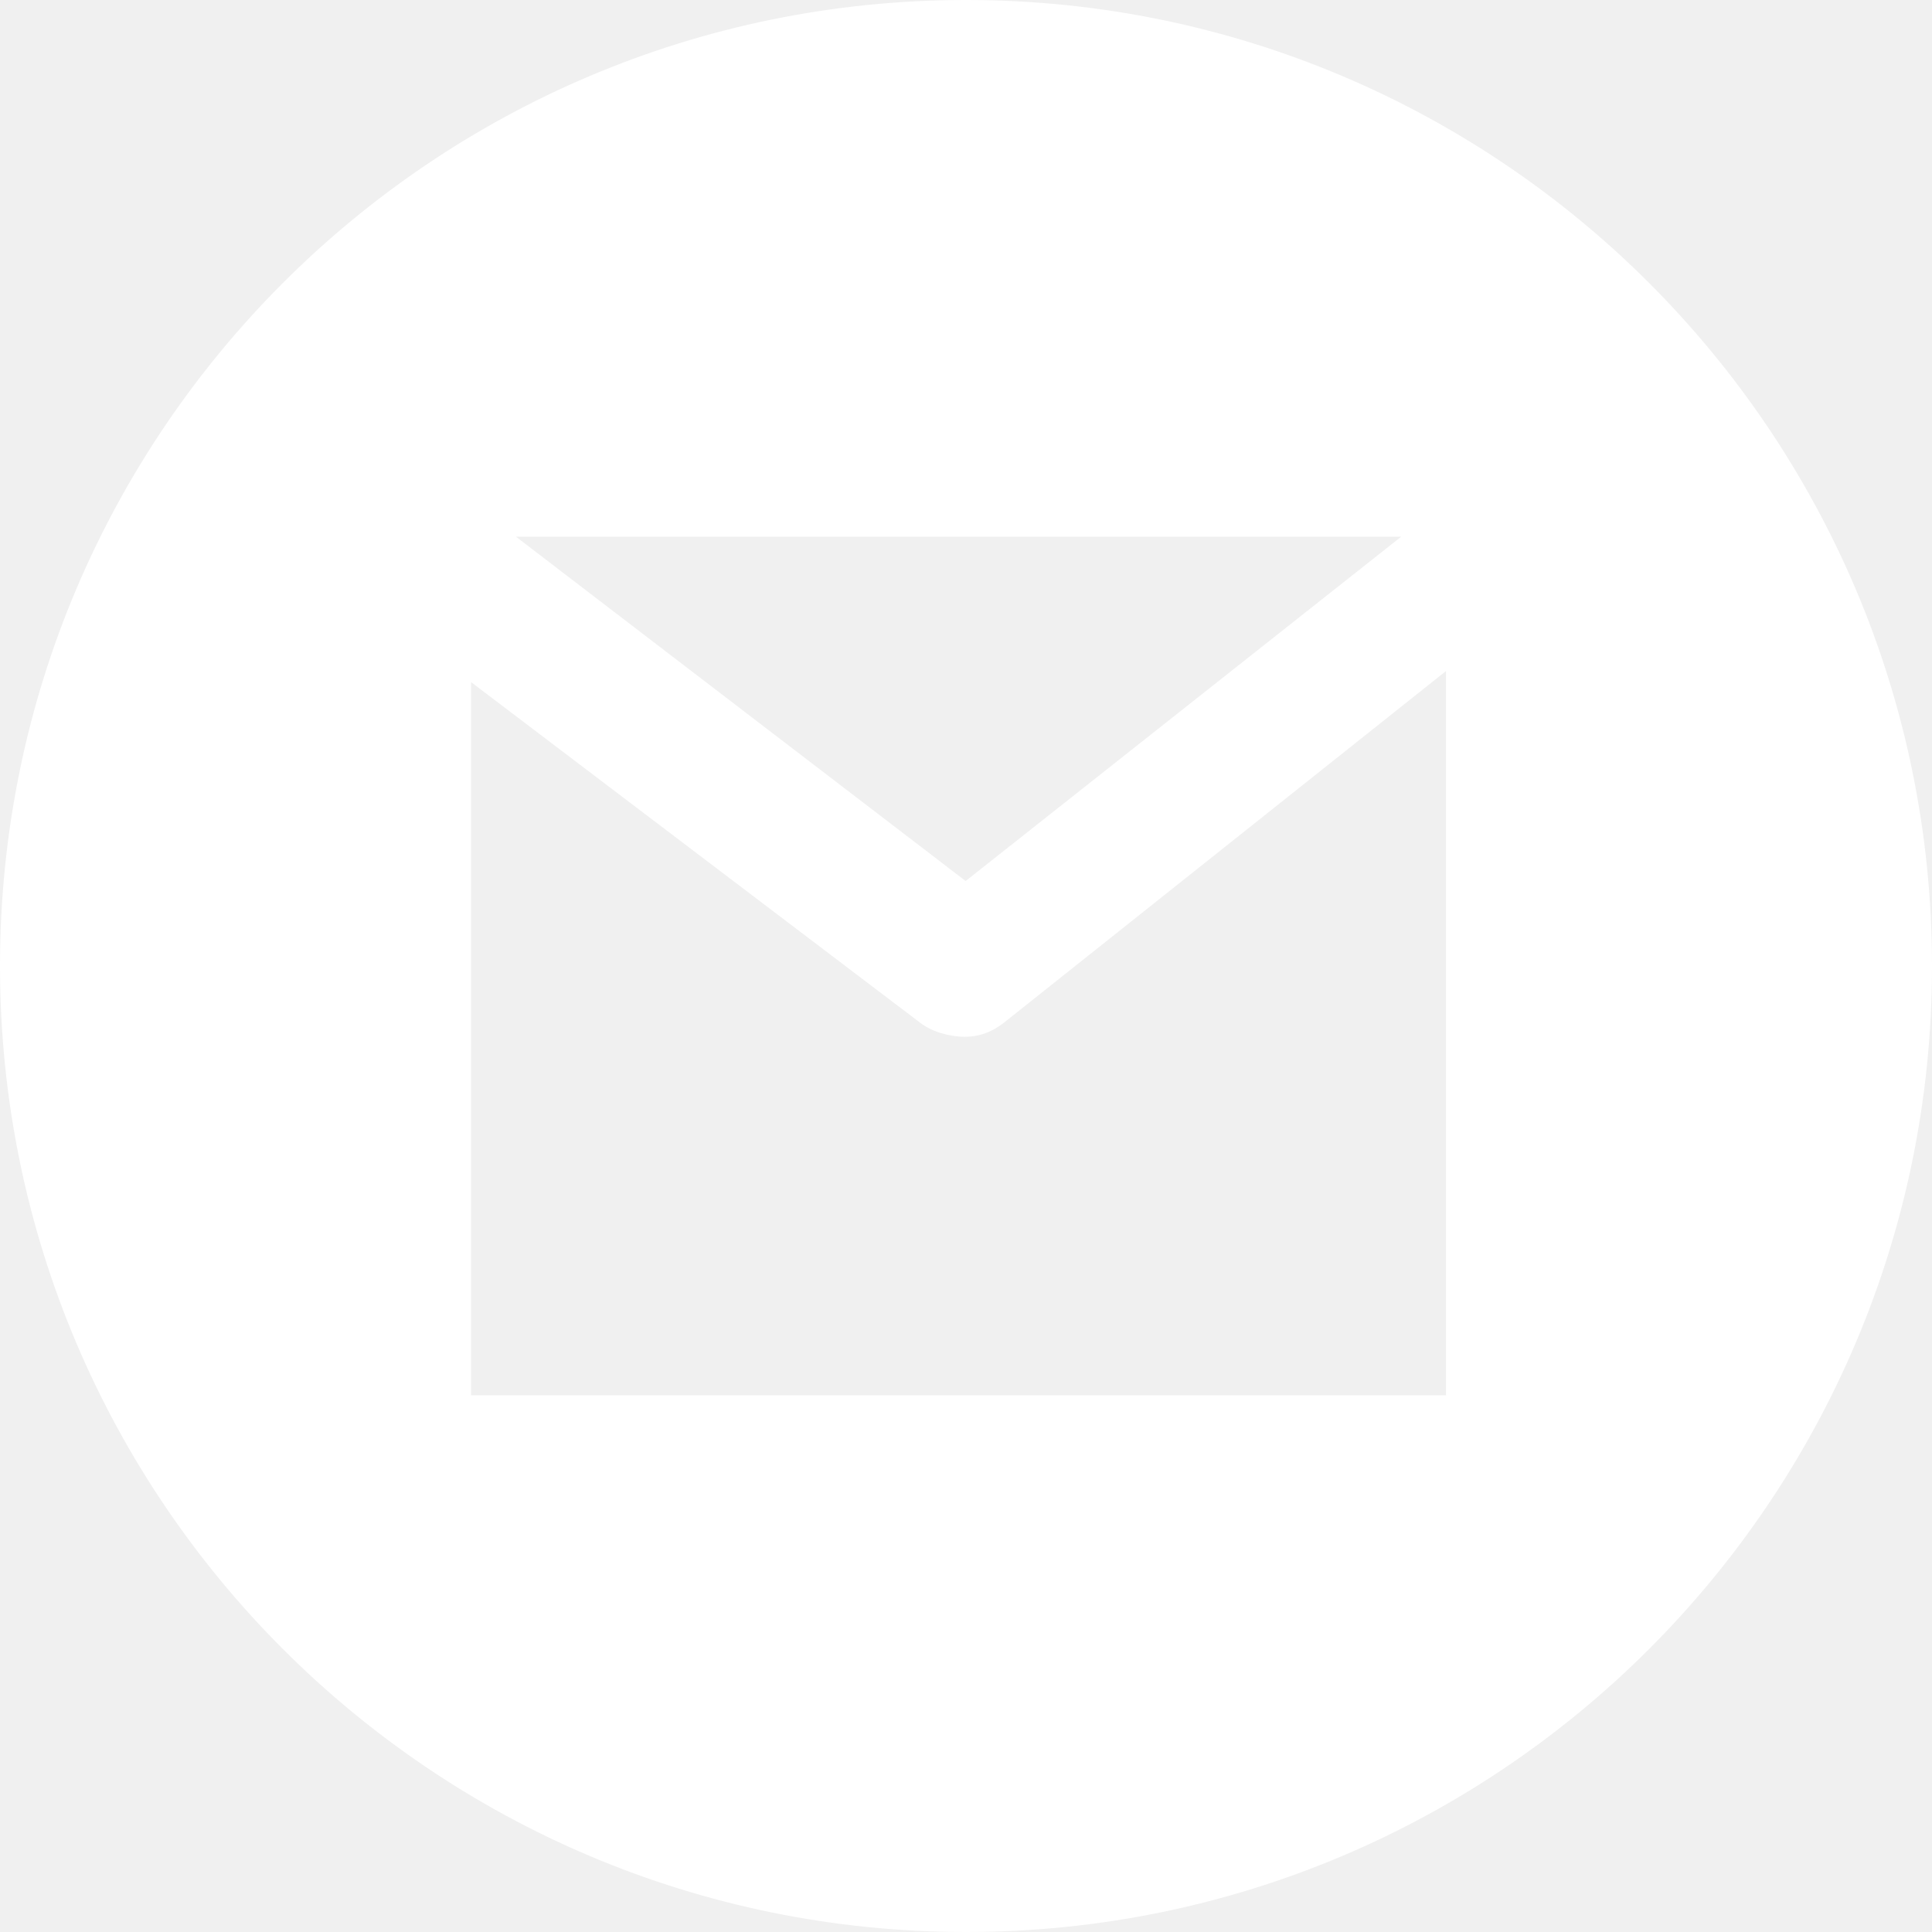
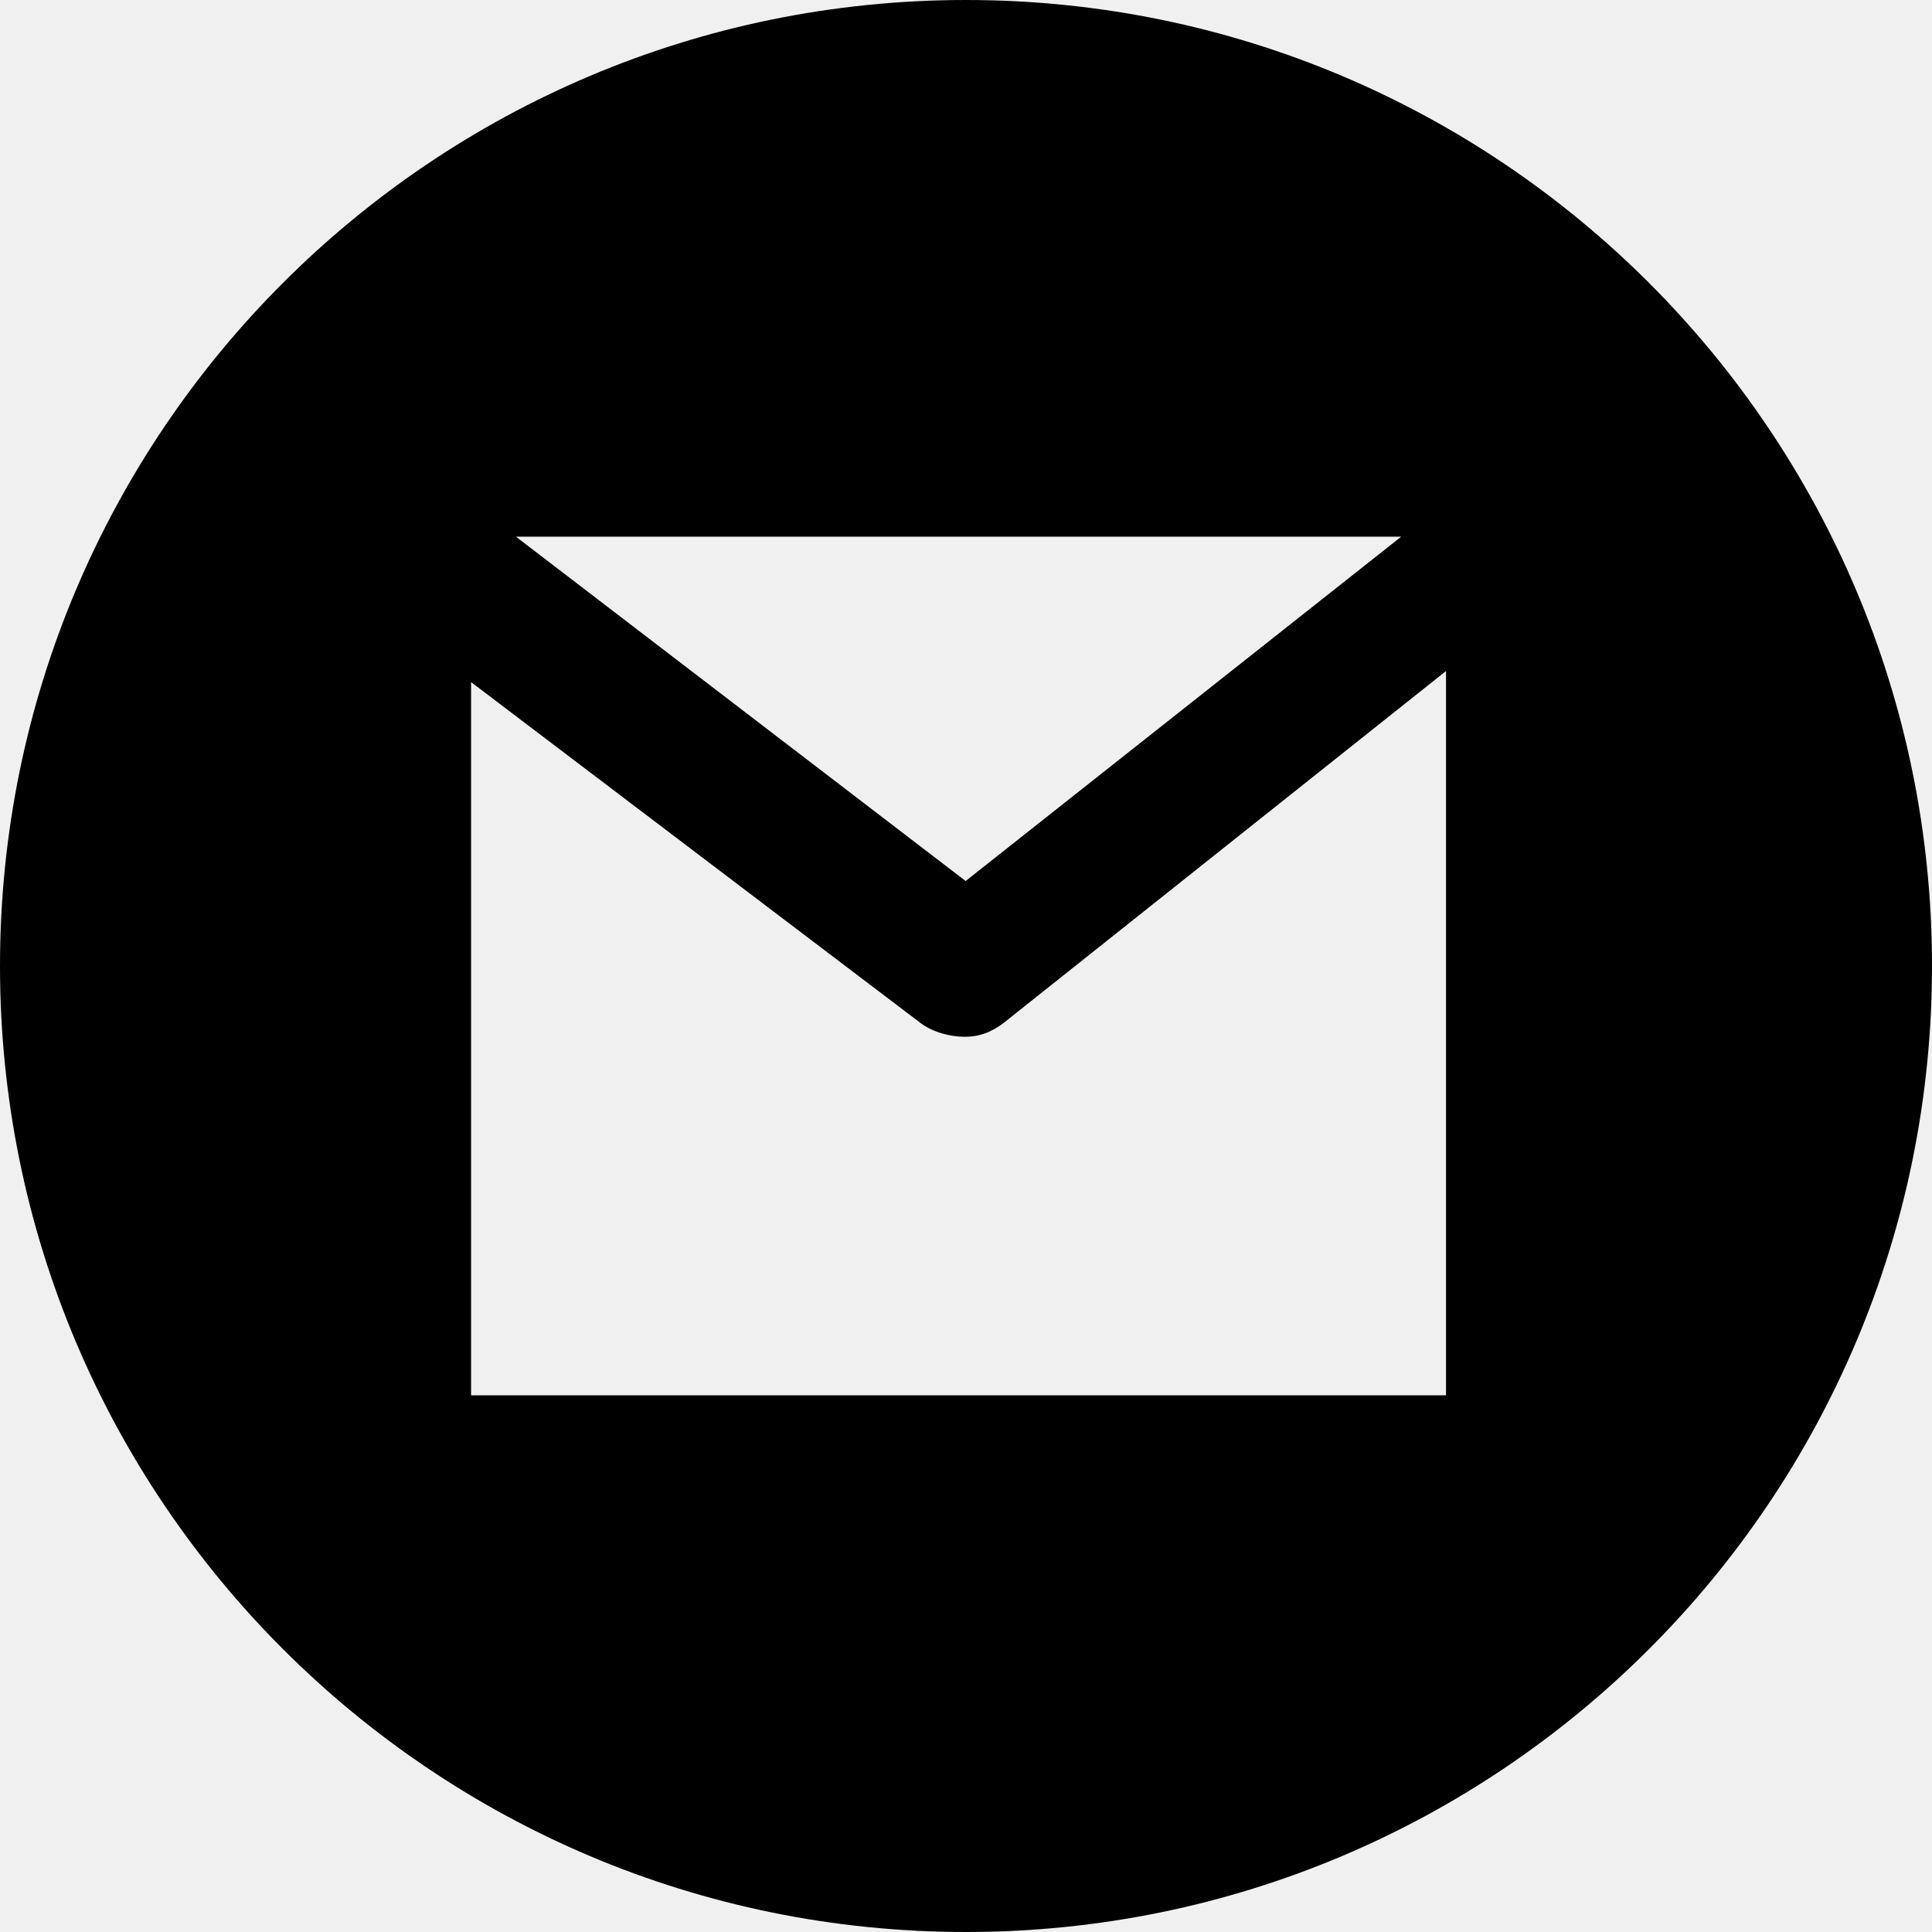
- <svg xmlns="http://www.w3.org/2000/svg" fill="#ffffff" height="800px" width="800px" version="1.1" id="Capa_1" viewBox="0 0 216 216" xml:space="preserve">
+ <svg xmlns="http://www.w3.org/2000/svg" fill="#000000" height="800px" width="800px" version="1.1" id="Capa_1" viewBox="0 0 216 216" xml:space="preserve">
  <path d="M108,0C48.353,0,0,48.353,0,108s48.353,108,108,108s108-48.353,108-108S167.647,0,108,0z M156.657,60L107.96,98.498  L57.679,60H156.657z M161.667,156h-109V76.259l50.244,38.11c1.347,1.03,3.34,1.545,4.947,1.545c1.645,0,3.073-0.54,4.435-1.616  l49.374-39.276V156z" />
</svg>
